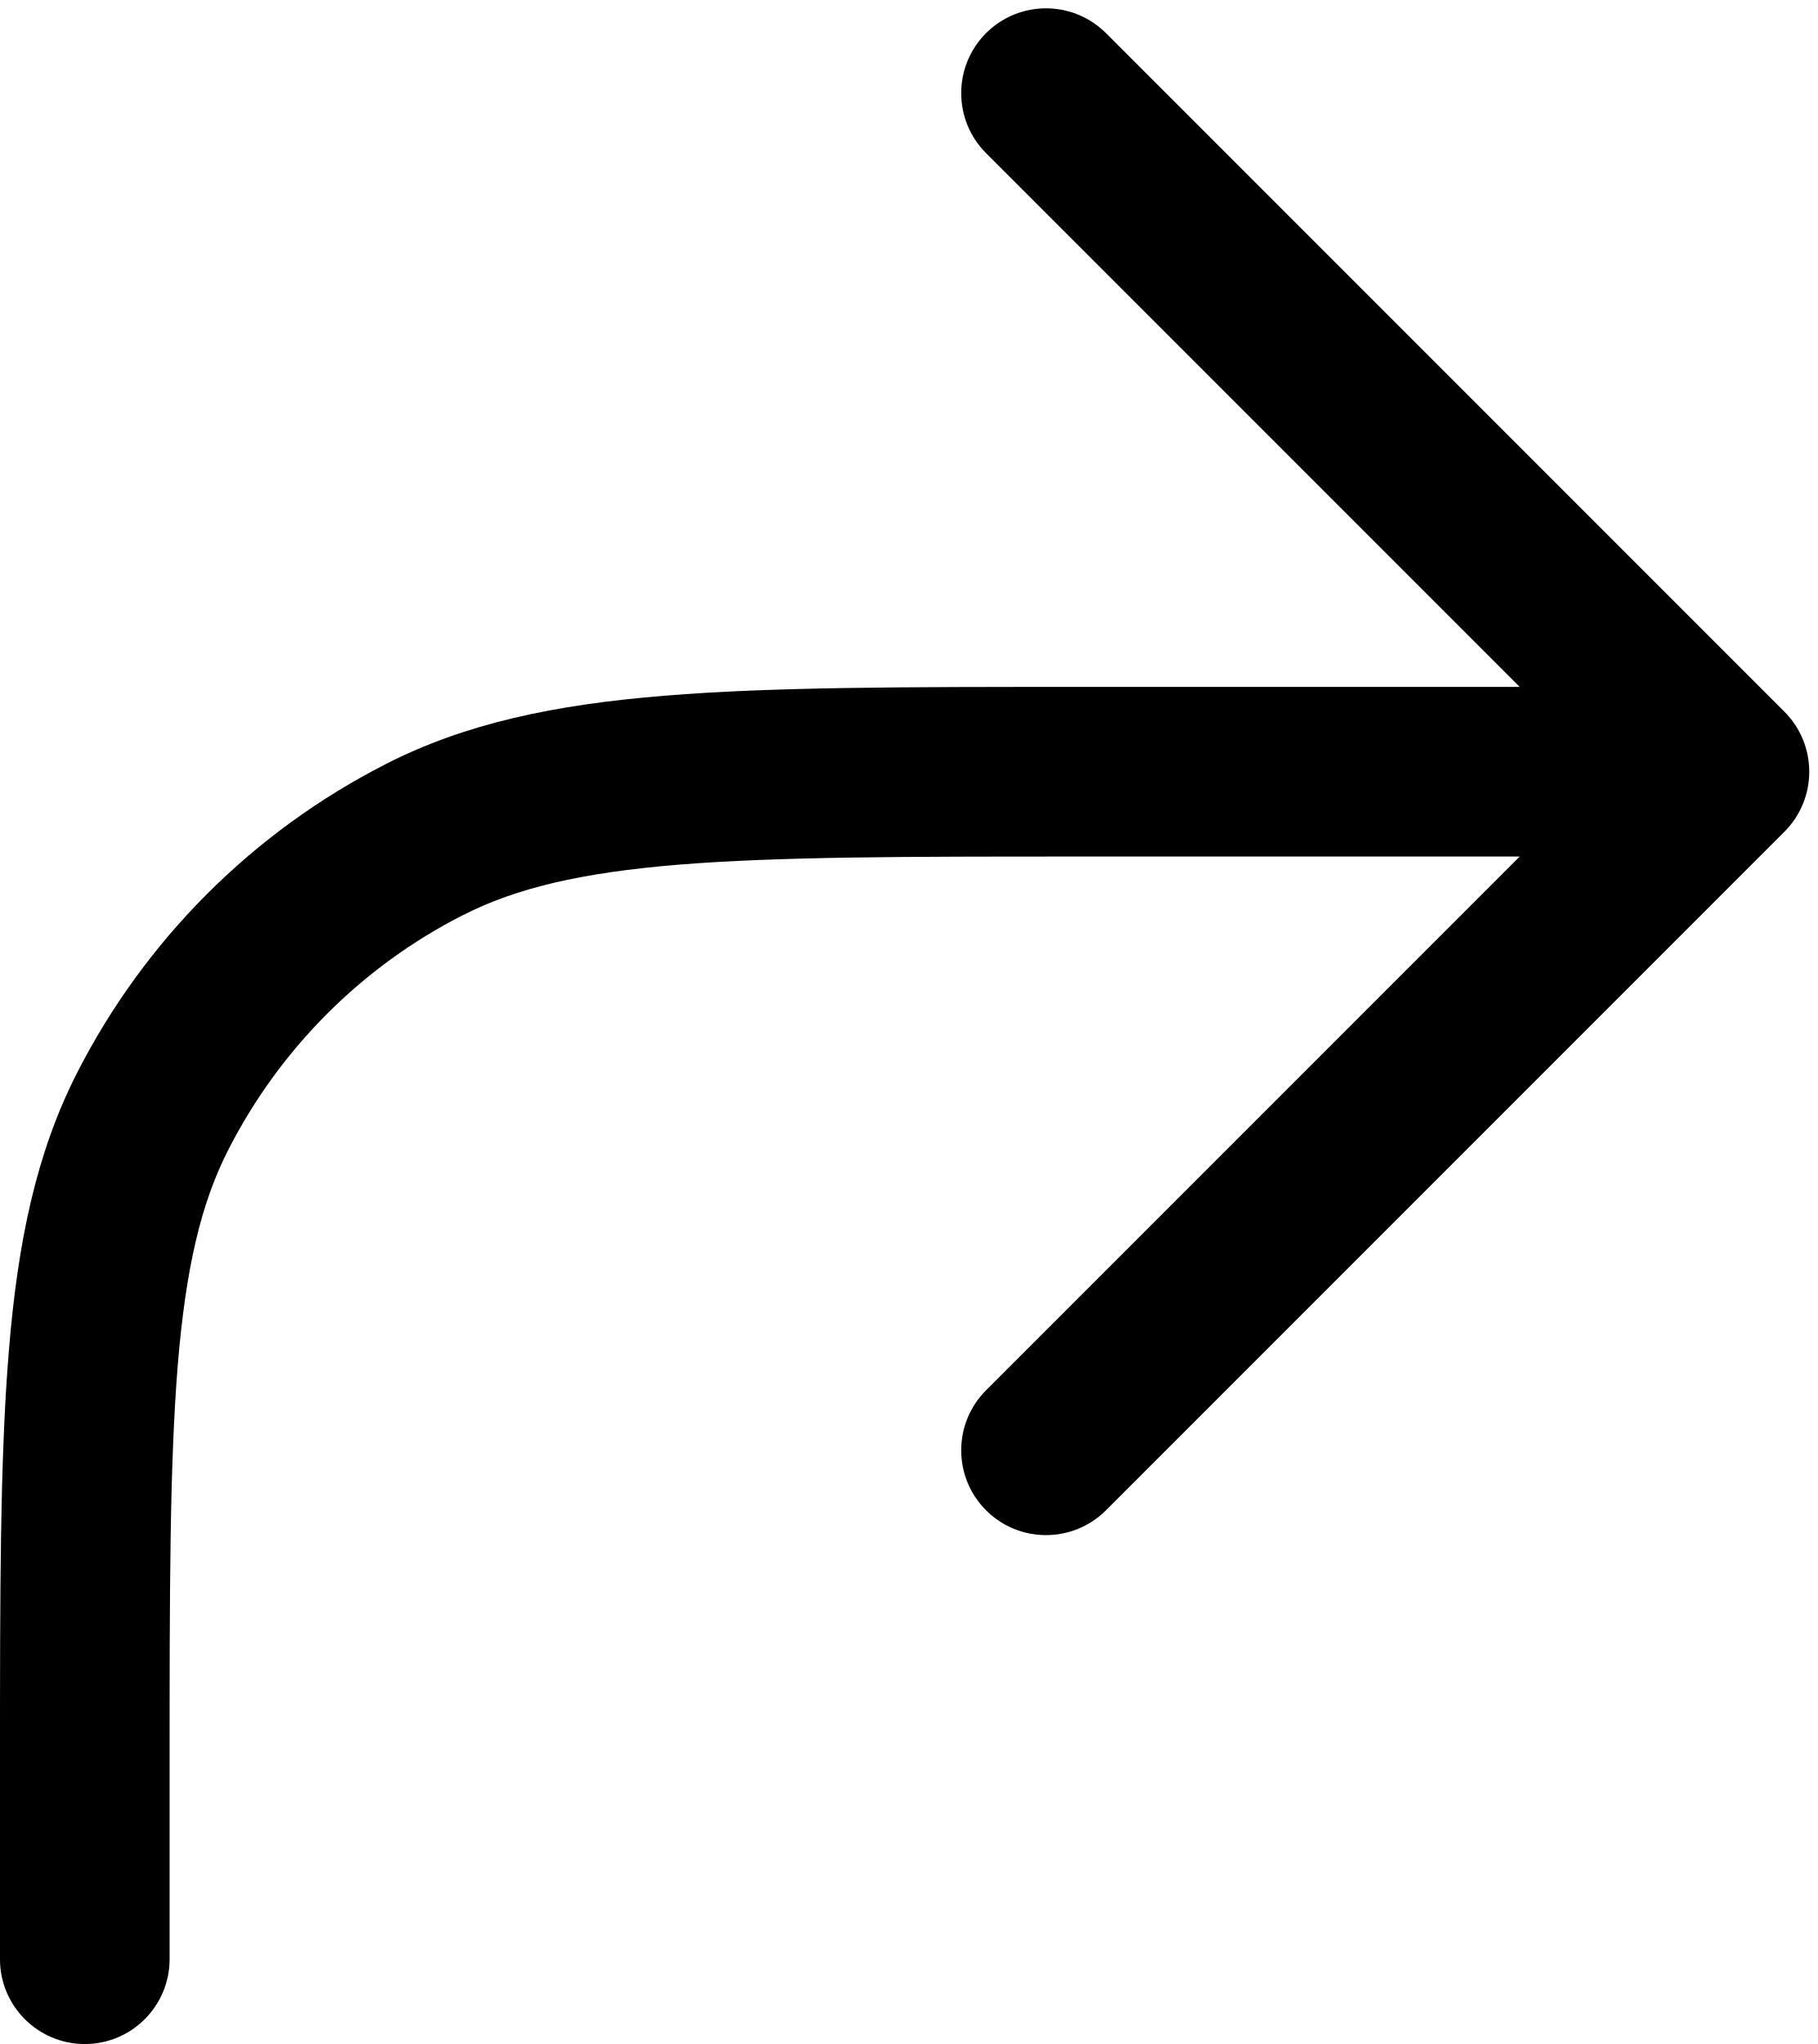
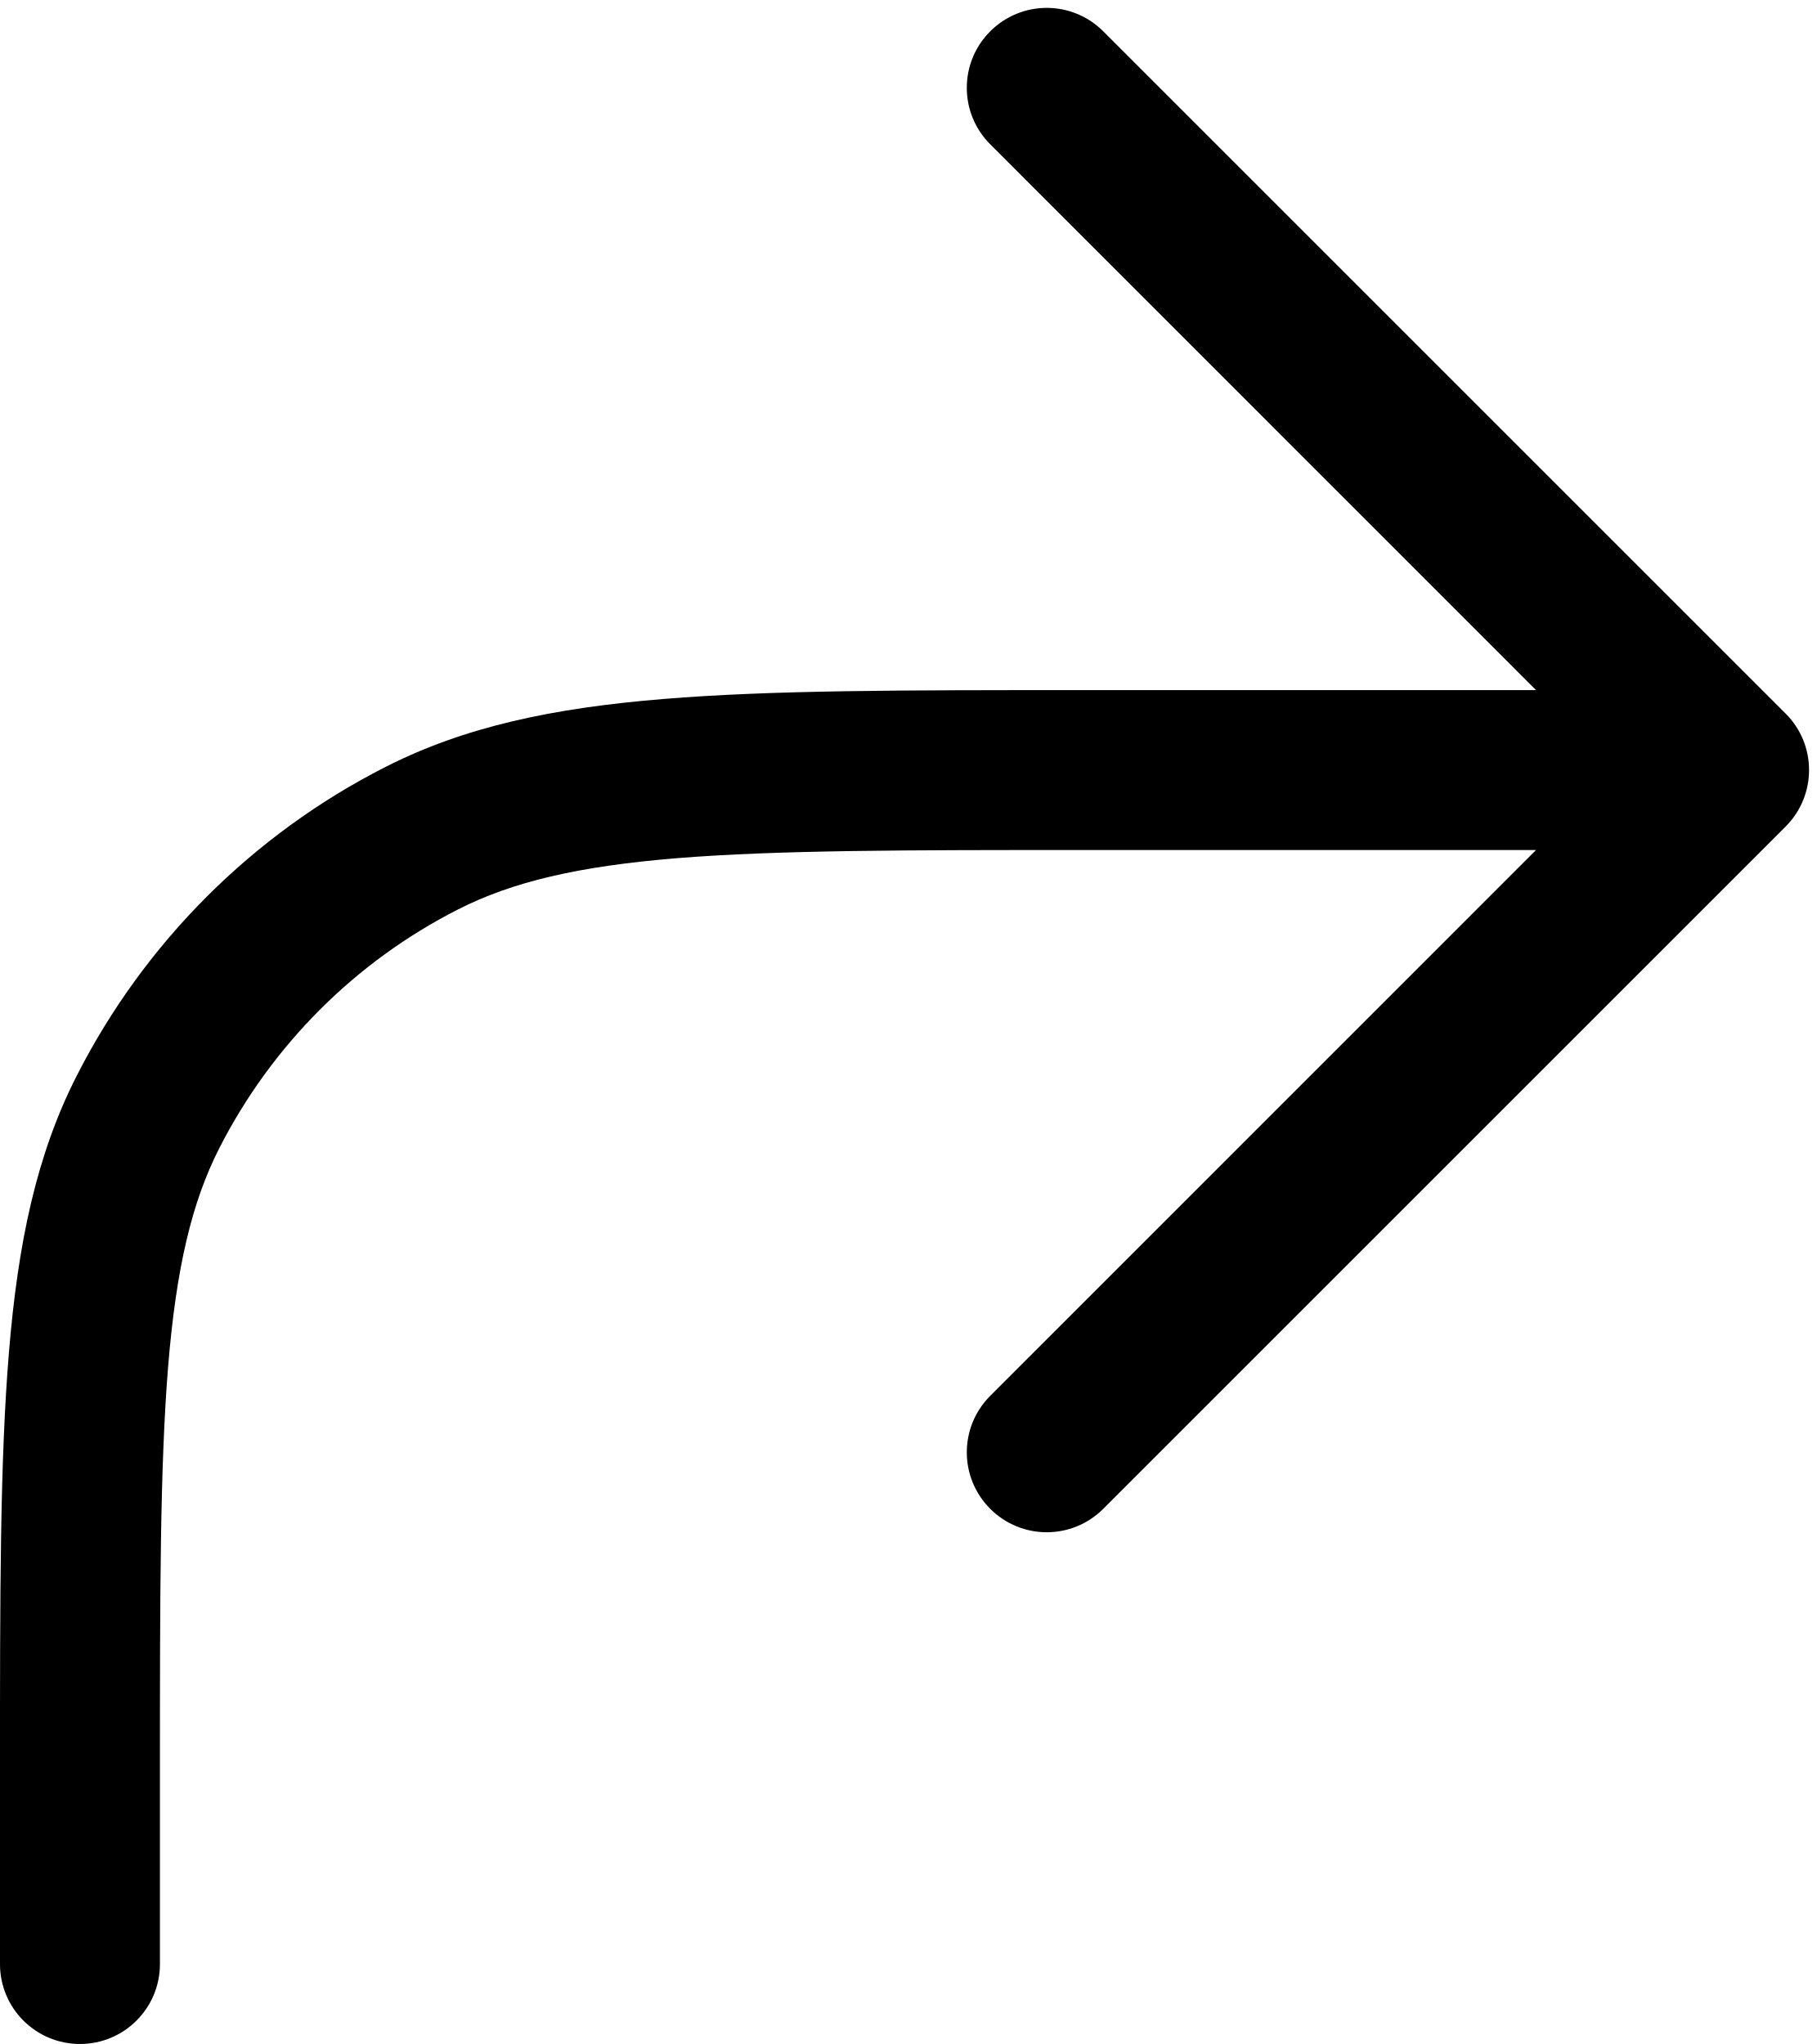
- <svg width="18" height="20.239" version="1.1" viewBox="0 0 10.698 12.028">
-   <g id="s" transform="matrix(0.79866 0 0 0.79866 -2.66199 -1.94799)">
-     <path d="M4.583 16.875L4.583 15.458C4.583 14.191 4.583 13.238 4.643 12.499C4.702 11.784 4.814 11.305 5.015 10.912C5.395 10.167 5.999 9.561 6.744 9.182L6.745 9.182C7.139 8.981 7.618 8.869 8.333 8.81C9.072 8.75 10.024 8.75 11.292 8.75L16.042 8.75L16.042 7.5L11.292 7.5C9.994 7.5 9.021 7.5 8.231 7.565C7.417 7.631 6.764 7.769 6.177 8.068L6.178 8.068C5.197 8.567 4.401 9.364 3.901 10.344C3.602 10.931 3.464 11.584 3.398 12.397C3.333 13.187 3.333 14.161 3.333 15.458L3.333 16.875C3.333 17.22 3.613 17.5 3.958 17.5C4.303 17.5 4.583 17.22 4.583 16.875ZM11.484 13.567L16.484 8.567C16.728 8.323 16.728 7.927 16.484 7.683L11.484 2.683C11.24 2.439 10.844 2.439 10.6 2.683C10.356 2.927 10.356 3.323 10.6 3.567L15.158 8.125L10.6 12.683C10.356 12.927 10.356 13.323 10.6 13.567C10.844 13.811 11.24 13.811 11.484 13.567Z" />
+ <svg width="15.998" height="18" version="1.1" viewBox="0 0 10.633 11.963">
+   <g id="s" transform="matrix(0.79866 0 0 0.79866 -2.69316 -1.98219)">
+     <path d="M4.544 16.875L4.544 15.458C4.544 14.19 4.544 13.236 4.604 12.496C4.663 11.778 4.776 11.294 4.98 10.894C5.364 10.142 5.974 9.53 6.727 9.147L6.727 9.147C7.127 8.943 7.611 8.83 8.329 8.771C9.07 8.711 10.023 8.711 11.292 8.711L16.042 8.711L16.042 7.539L11.292 7.539C9.995 7.539 9.022 7.539 8.234 7.604C7.424 7.67 6.776 7.807 6.195 8.103L6.195 8.103C5.222 8.598 4.432 9.389 3.936 10.362C3.64 10.942 3.503 11.59 3.437 12.4C3.372 13.189 3.372 14.161 3.372 15.458L3.372 16.875C3.372 17.199 3.634 17.461 3.958 17.461C4.282 17.461 4.544 17.199 4.544 16.875ZM11.456 13.539L16.456 8.539C16.685 8.31 16.685 7.939 16.456 7.711L11.456 2.711C11.227 2.482 10.857 2.482 10.628 2.711C10.399 2.939 10.399 3.311 10.628 3.539L15.213 8.125L10.628 12.711C10.399 12.94 10.399 13.31 10.628 13.539C10.857 13.768 11.227 13.768 11.456 13.539Z" />
  </g>
</svg>
